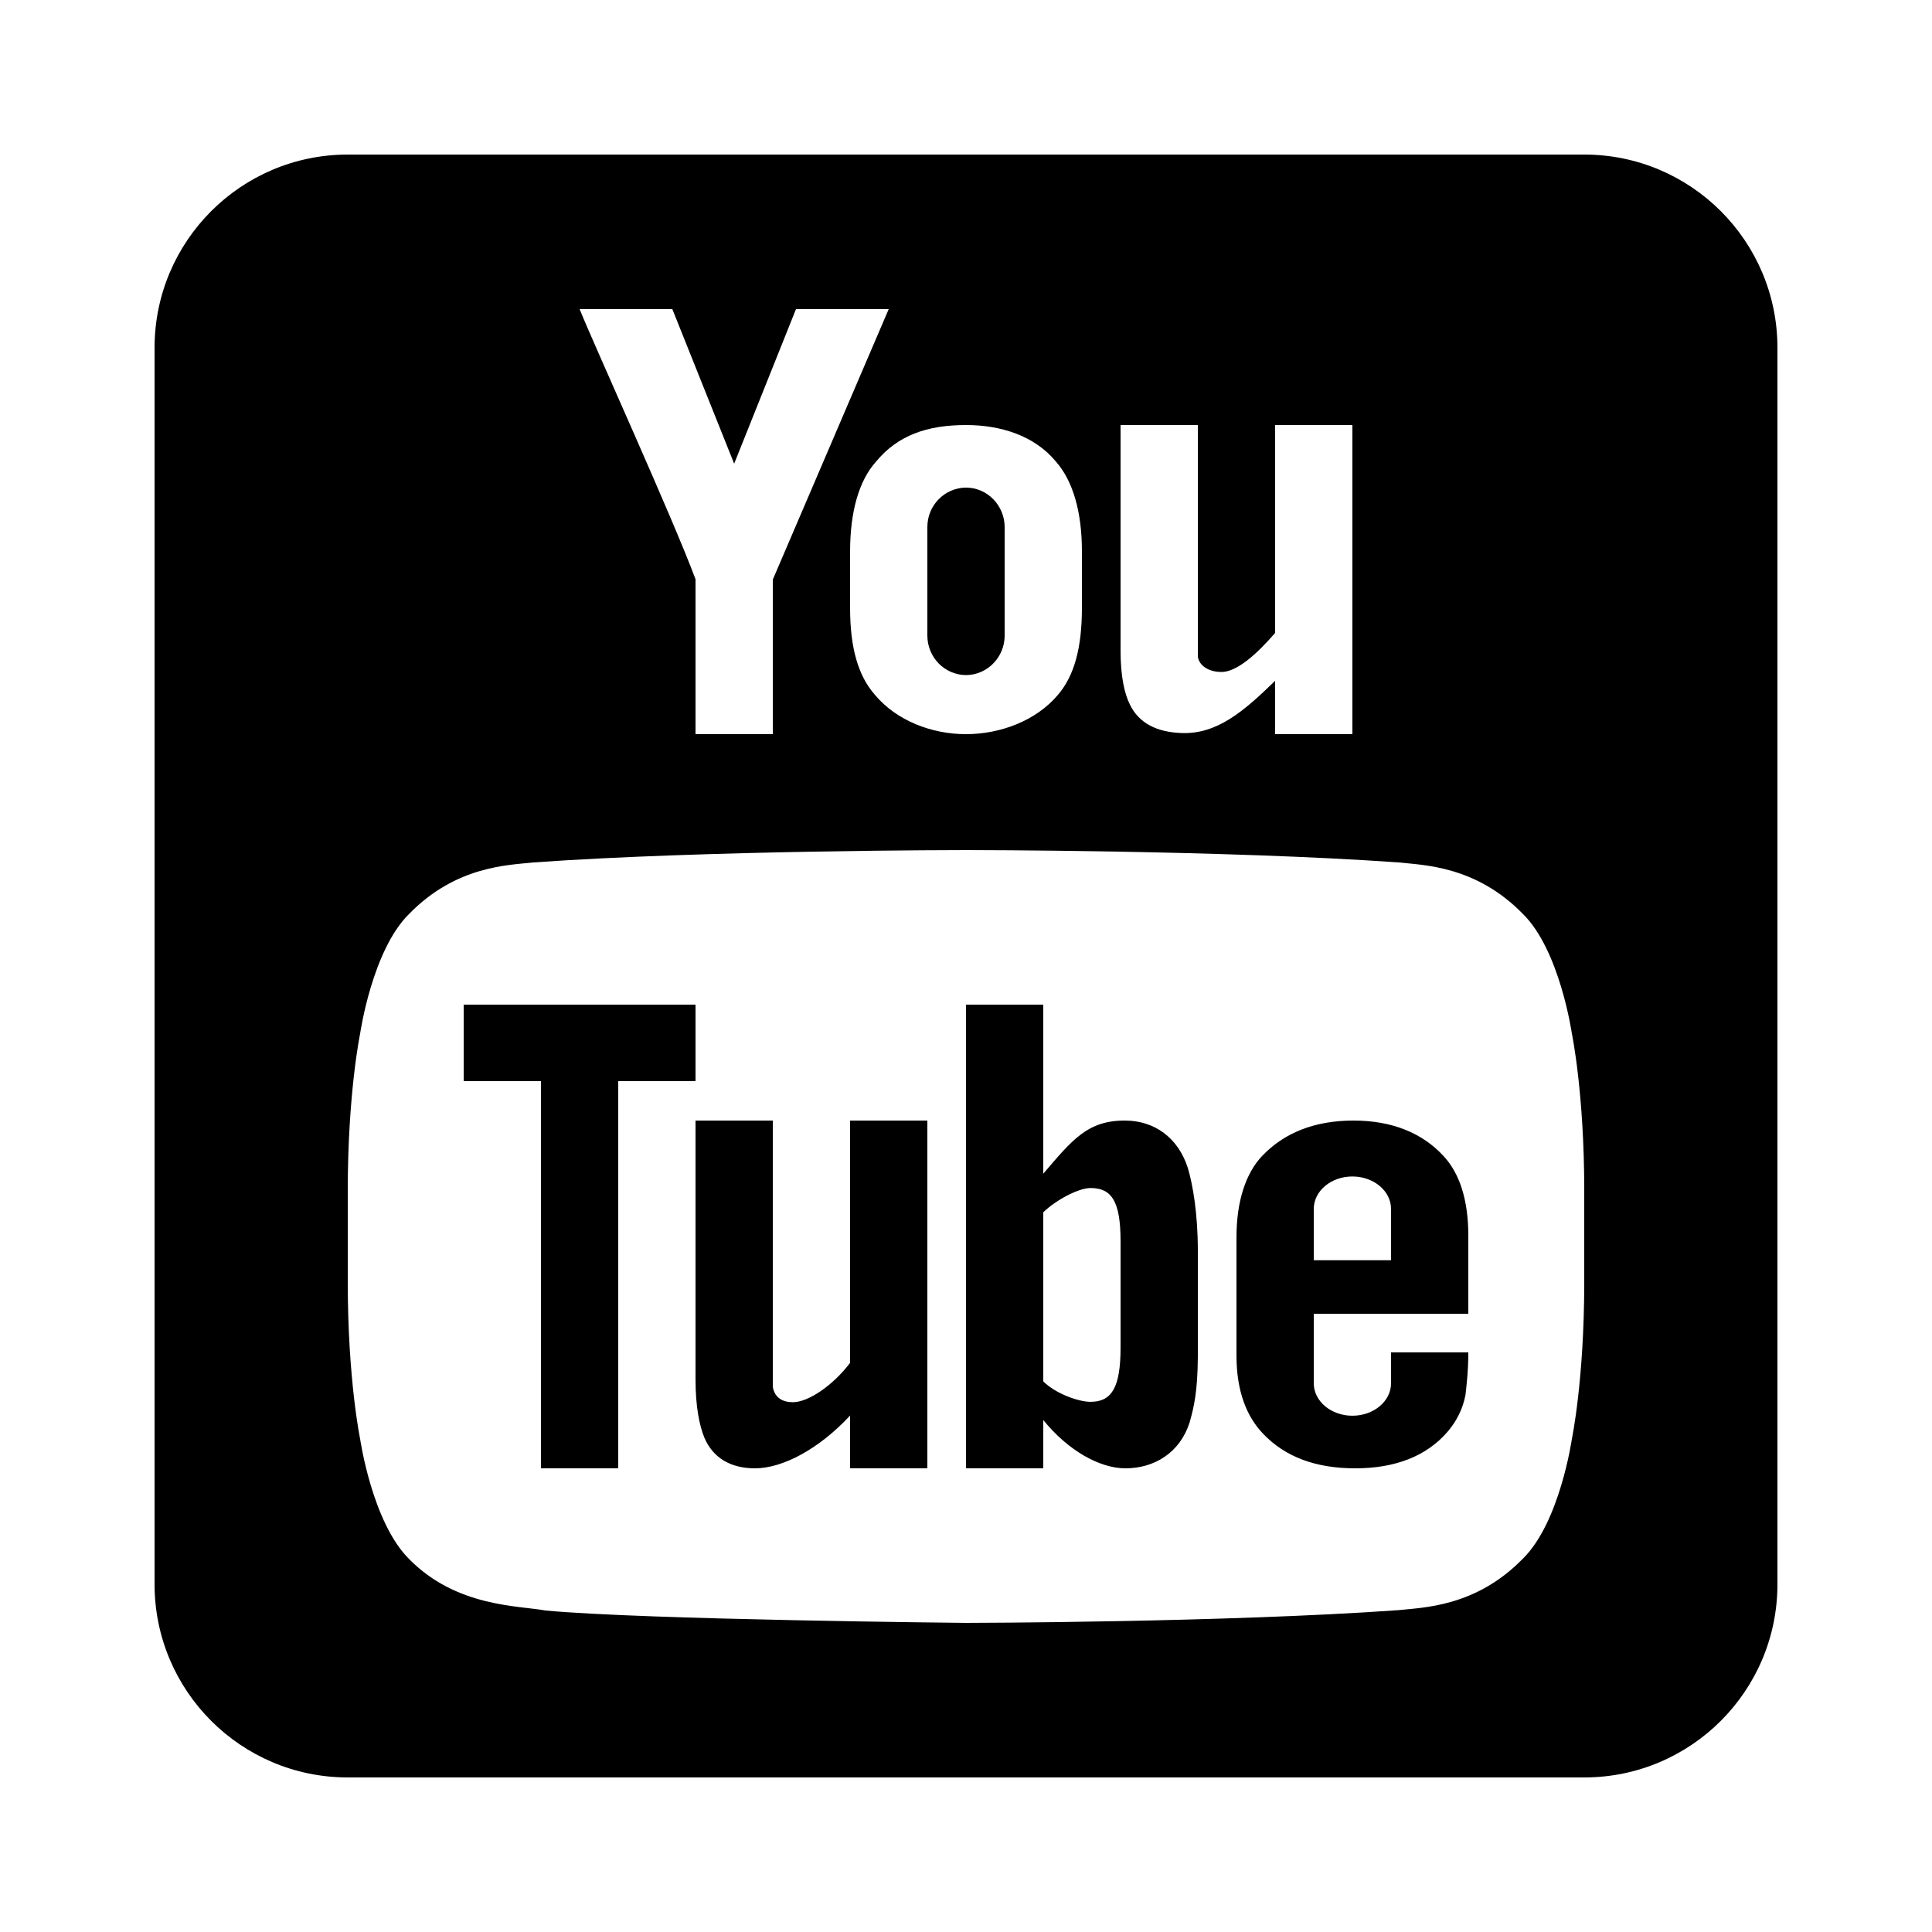
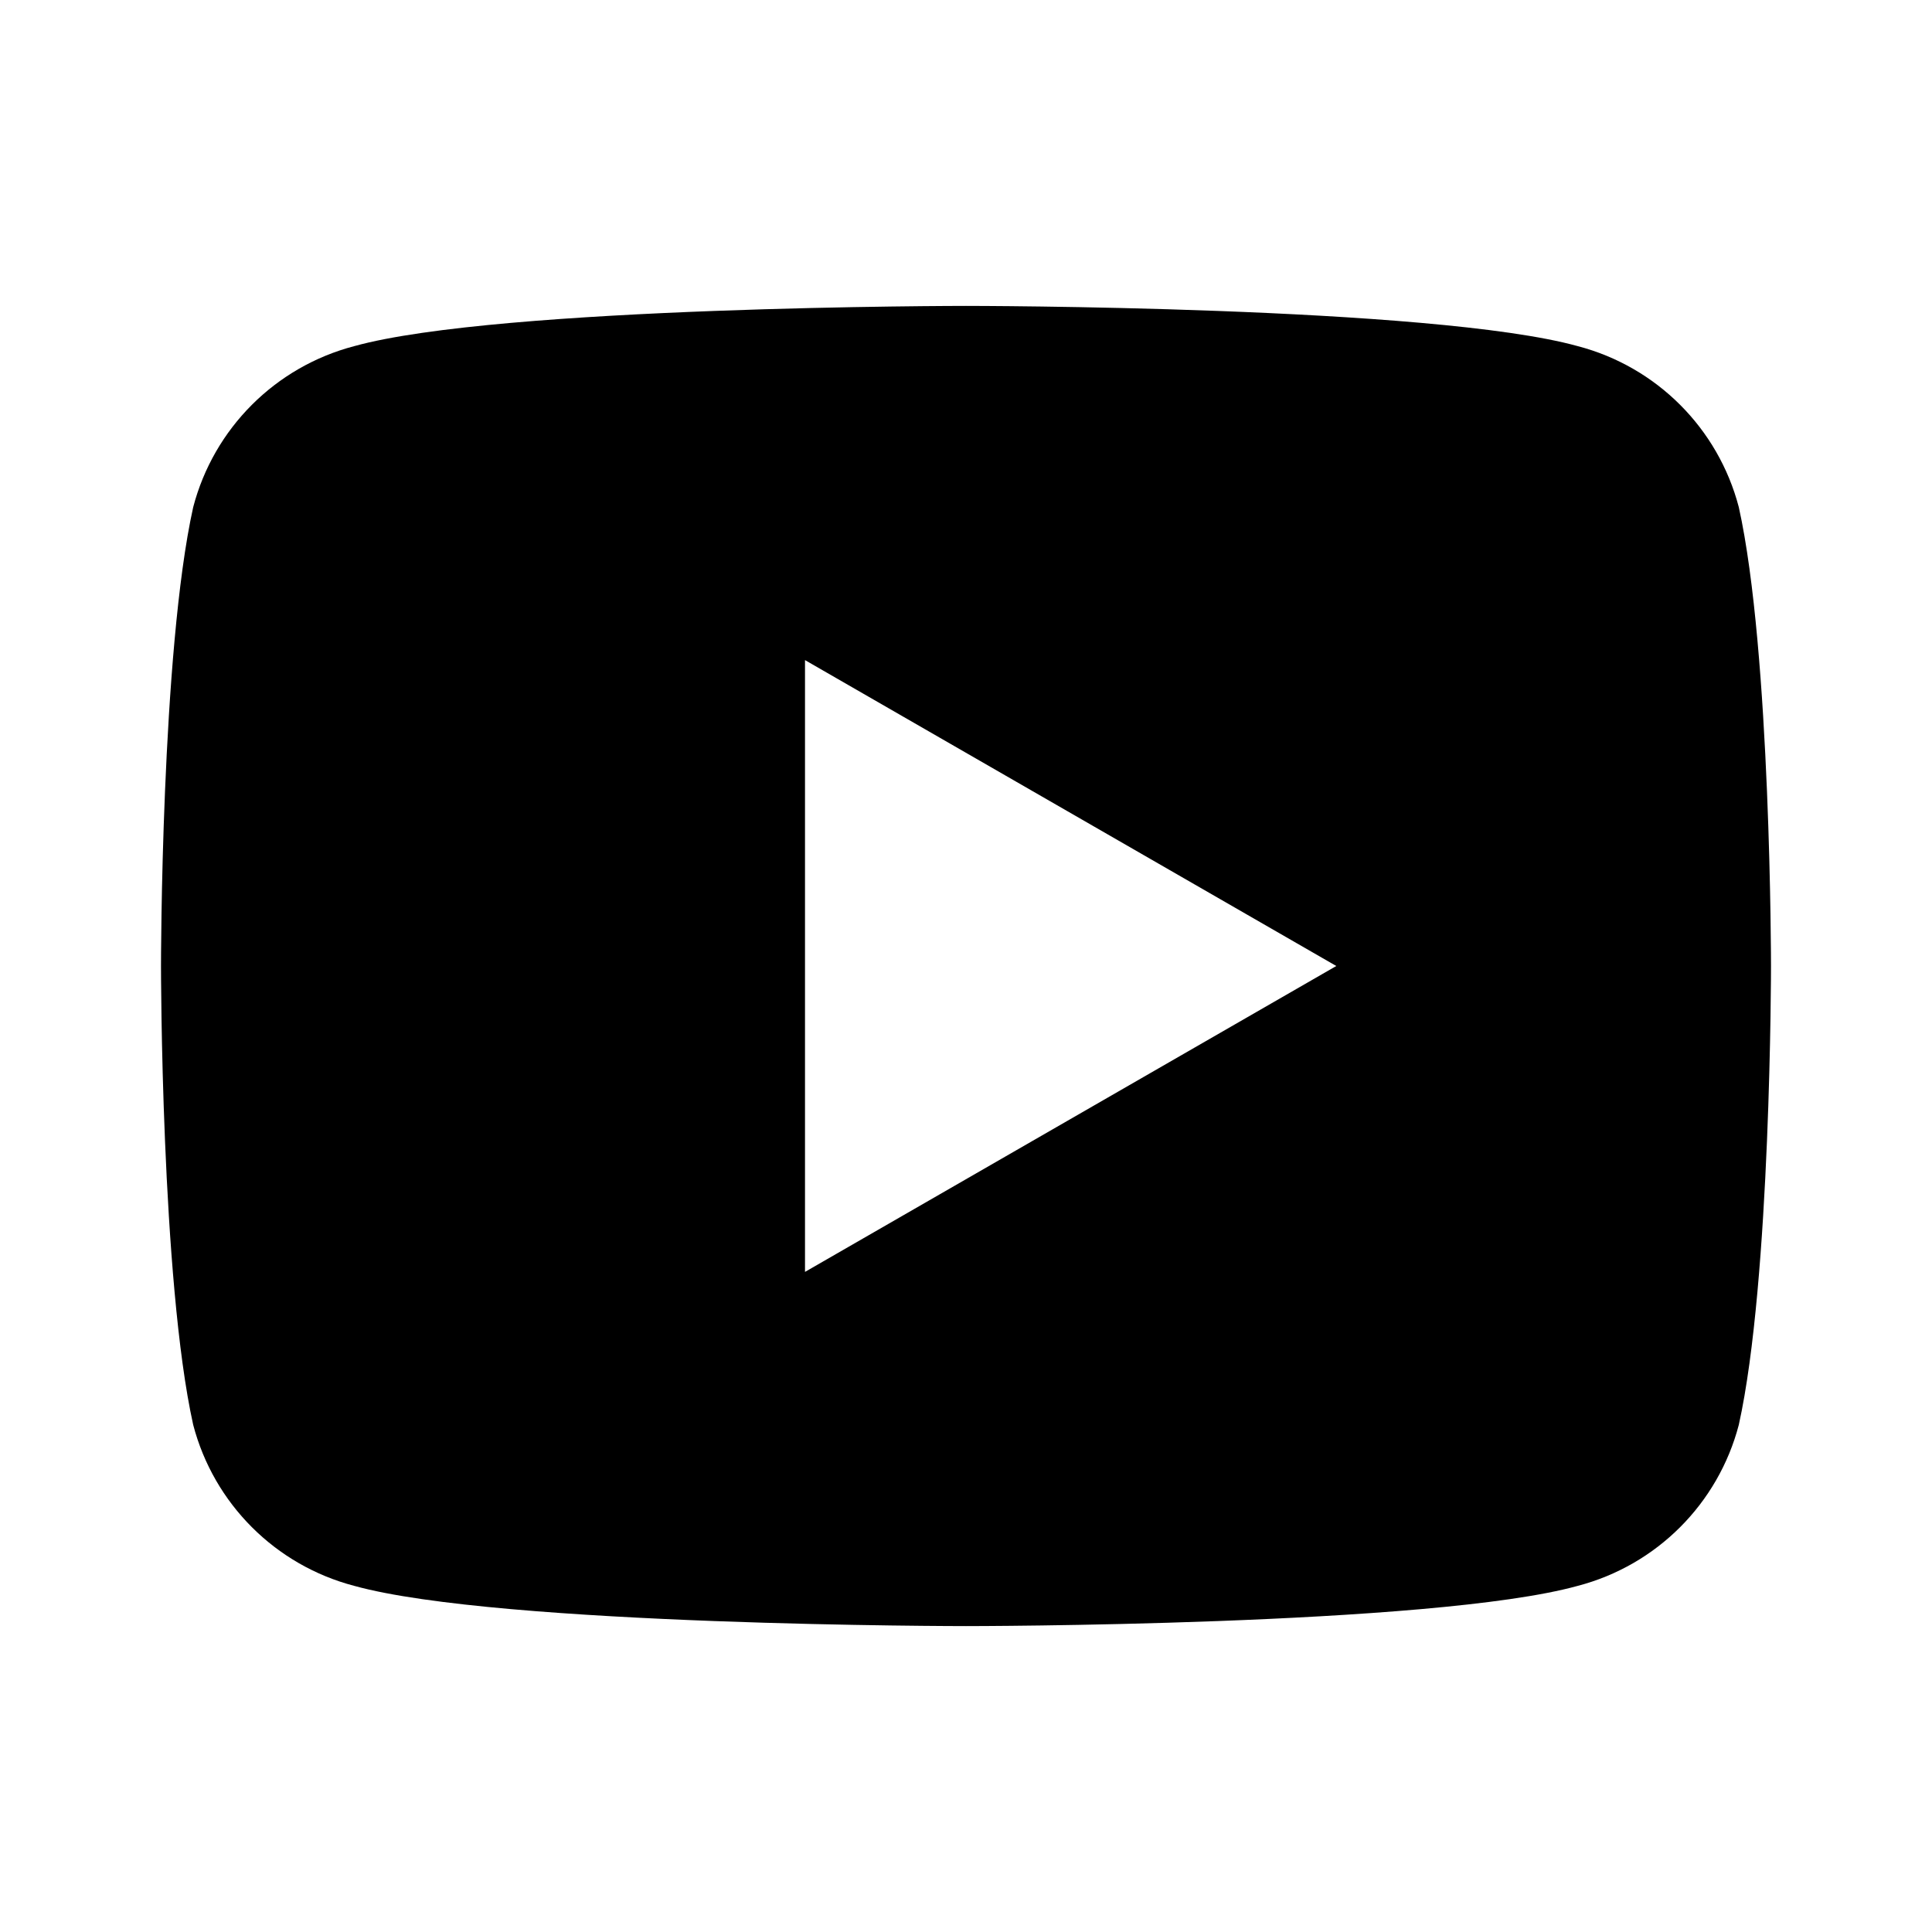
- <svg xmlns="http://www.w3.org/2000/svg" viewBox="0 0 50 50" width="50px" height="50px">
-   <path d="M 9 4 C 6.24 4 4 6.24 4 9 L 4 41 C 4 43.76 6.24 46 9 46 L 41 46 C 43.76 46 46 43.76 46 41 L 46 9 C 46 6.24 43.76 4 41 4 L 9 4 z M 15 8 L 17.4 8 L 19 12 L 20.6 8 L 23 8 L 20 15 L 20 19 L 18 19 L 18 14.99 C 17.4 13.38 15.41 9.01 15 8 z M 25 11 C 25.89 11 26.77 11.269 27.33 11.949 C 27.76 12.439 28 13.23 28 14.27 L 28 15.73 C 28 16.77 27.801 17.49 27.381 17.98 C 26.821 18.65 25.89 19 25 19 C 24.11 19 23.201 18.65 22.641 17.98 C 22.211 17.49 22 16.77 22 15.73 L 22 14.279 C 22 13.239 22.23 12.439 22.67 11.949 C 23.23 11.269 23.99 11 25 11 z M 29 11 L 31 11 L 31 17 C 31.05 17.27 31.339 17.391 31.609 17.391 C 32.019 17.391 32.54 16.911 33 16.381 L 33 11 L 35 11 L 35 19 L 33 19 L 33 17.619 C 32.19 18.409 31.5 19.001 30.59 18.971 C 29.93 18.951 29.47 18.71 29.24 18.23 C 29.1 17.95 29 17.5 29 16.84 L 29 11 z M 25 12.619 C 24.863 12.619 24.731 12.649 24.611 12.701 C 24.492 12.753 24.384 12.827 24.293 12.92 C 24.202 13.012 24.129 13.122 24.078 13.244 C 24.027 13.366 24 13.501 24 13.641 L 24 16.449 C 24 16.729 24.112 16.985 24.293 17.17 C 24.384 17.262 24.492 17.337 24.611 17.389 C 24.731 17.441 24.863 17.471 25 17.471 C 25.137 17.471 25.269 17.441 25.389 17.389 C 25.747 17.233 26 16.869 26 16.449 L 26 13.641 C 26 13.081 25.55 12.619 25 12.619 z M 24.99 22 L 25.01 22 C 25.01 22 31.719 22 36.199 22.32 C 36.829 22.39 38.19 22.4 39.41 23.65 C 40.37 24.59 40.68 26.75 40.68 26.75 C 40.68 26.75 41 28.281 41 30.811 L 41 33.18 C 41 35.71 40.68 37.24 40.68 37.24 C 40.68 37.24 40.37 39.4 39.41 40.34 C 38.19 41.59 36.829 41.6 36.199 41.67 C 31.719 41.99 25 42 25 42 C 25 42 16.679 41.92 14.119 41.68 C 13.409 41.55 11.81 41.59 10.59 40.35 C 9.63 39.4 9.32 37.24 9.32 37.24 C 9.32 37.24 9 35.71 9 33.18 L 9 30.811 C 9 28.281 9.32 26.75 9.32 26.75 C 9.32 26.75 9.63 24.59 10.59 23.65 C 11.81 22.4 13.171 22.39 13.801 22.32 C 18.281 22 24.99 22 24.99 22 z M 12 26 L 12 27.979 L 14 27.979 L 14 38 L 16 38 L 16 27.979 L 18 27.979 L 18 26 L 12 26 z M 25 26 L 25 38 L 27 38 L 27 36.75 C 27.631 37.531 28.453 38 29.125 38 C 29.877 38 30.533 37.595 30.785 36.82 C 30.904 36.401 30.992 36.01 31 35.125 L 31 32.375 C 31 31.387 30.866 30.643 30.74 30.223 C 30.488 29.442 29.878 29.005 29.125 29 C 28.145 28.993 27.75 29.5 27 30.375 L 27 26 L 25 26 z M 18 29 L 18 35.686 C 18 36.408 18.1 36.892 18.23 37.209 C 18.45 37.723 18.899 38 19.539 38 C 20.269 38 21.21 37.486 22 36.635 L 22 38 L 24 38 L 24 29 L 22 29 L 22 35.27 C 21.56 35.854 20.92 36.289 20.52 36.289 C 20.26 36.289 20.05 36.18 20 35.893 L 20 29 L 18 29 z M 35.029 29 C 34.021 29 33.234 29.317 32.664 29.916 C 32.244 30.358 32 31.081 32 32.018 L 32 35.084 C 32 36.015 32.269 36.667 32.688 37.104 C 33.258 37.703 34.044 38 35.076 38 C 36.107 38 36.919 37.687 37.465 37.051 C 37.705 36.77 37.859 36.454 37.926 36.102 C 37.944 35.943 38 35.511 38 35 L 36 35 L 36 35.799 C 36 36.263 35.552 36.639 35 36.639 C 34.448 36.639 34 36.262 34 35.799 L 34 34 L 38 34 L 38 33.424 L 38 31.979 C 38 31.044 37.77 30.359 37.357 29.916 C 36.804 29.317 36.019 29 35.029 29 z M 35 30.447 C 35.552 30.447 36 30.824 36 31.287 L 36 32.615 L 34 32.615 L 34 31.287 C 34 30.823 34.448 30.447 35 30.447 z M 28.221 30.746 C 28.766 30.746 29 31.081 29 32.125 L 29 34.875 C 29 35.919 28.766 36.279 28.221 36.279 C 27.91 36.279 27.316 36.066 27 35.75 L 27 31.375 C 27.316 31.063 27.91 30.746 28.221 30.746 z" />
+ <svg xmlns="http://www.w3.org/2000/svg" viewBox="0 0 24 24">
+   <path d="M21.6 6.3a2.8 2.8 0 0 0-2-2C17.8 3.8 12 3.8 12 3.8s-5.8 0-7.6.5a2.8 2.8 0 0 0-2 2C2 8.1 2 12 2 12s0 3.9.4 5.7a2.8 2.8 0 0 0 2 2c1.8.5 7.6.5 7.6.5s5.8 0 7.6-.5a2.8 2.8 0 0 0 2-2c.4-1.8.4-5.7.4-5.7s0-3.9-.4-5.7ZM10 15.8V8.2l6.6 3.8-6.6 3.8Z" />
</svg>
